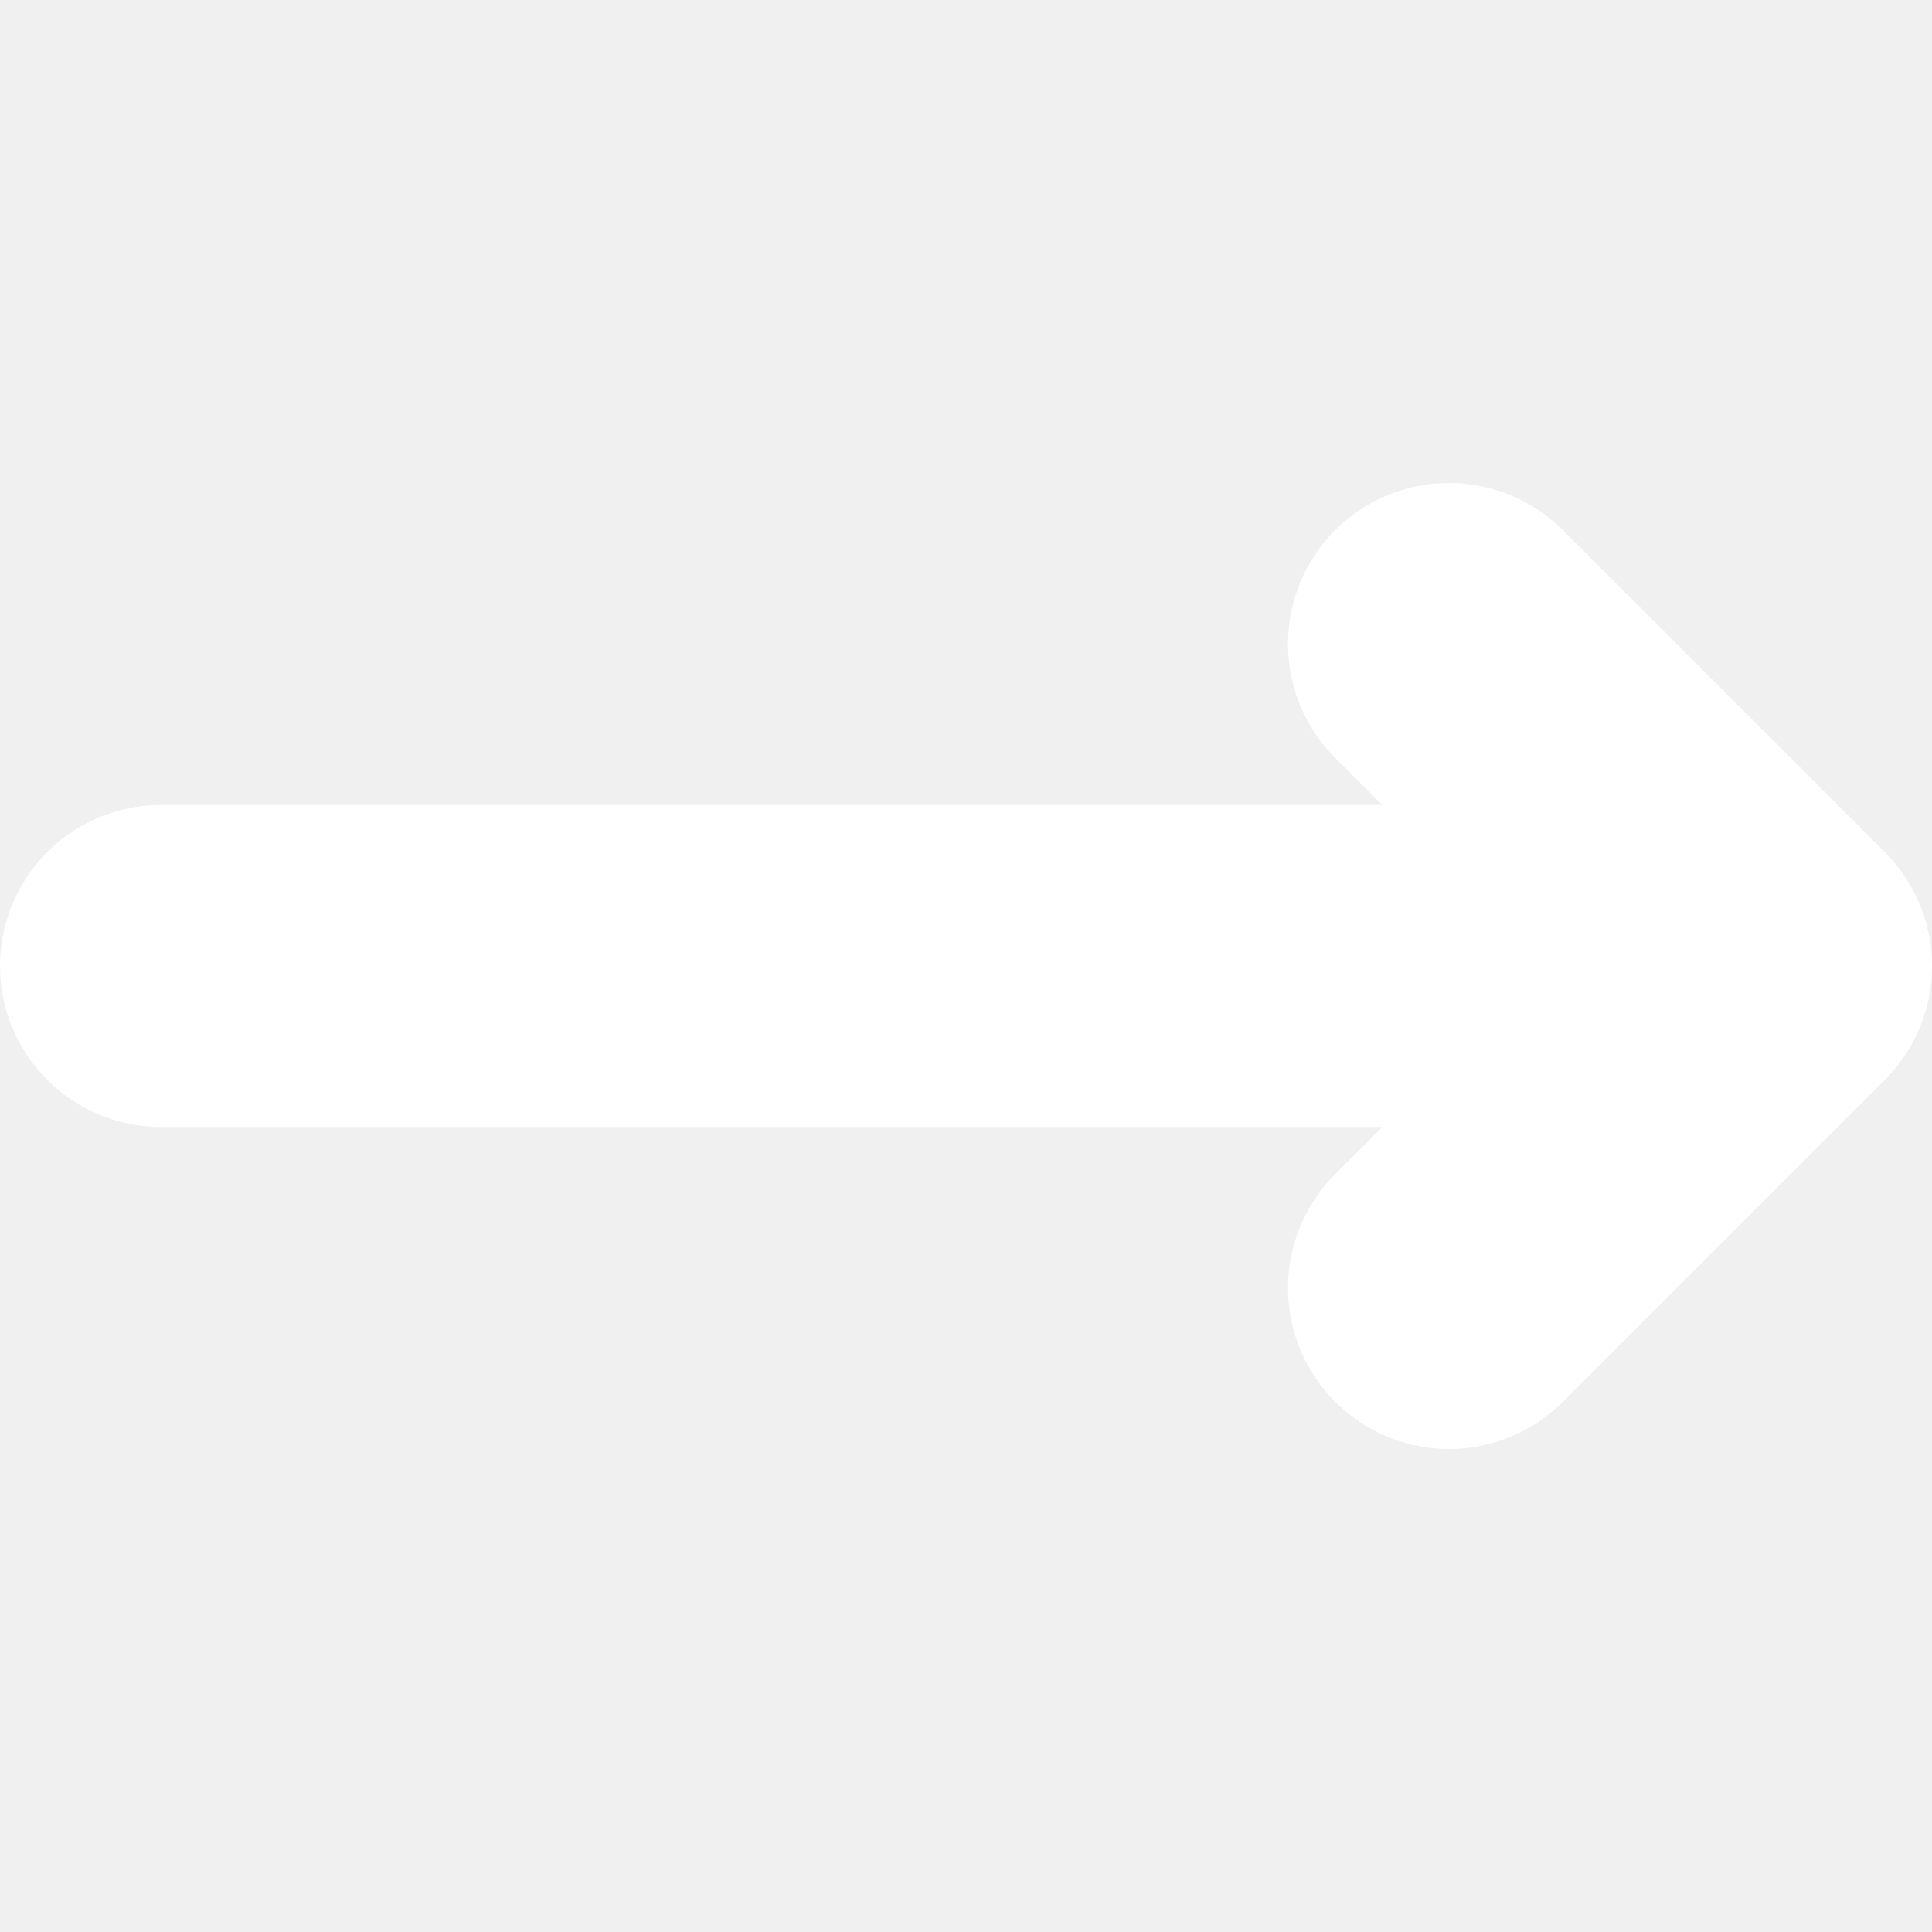
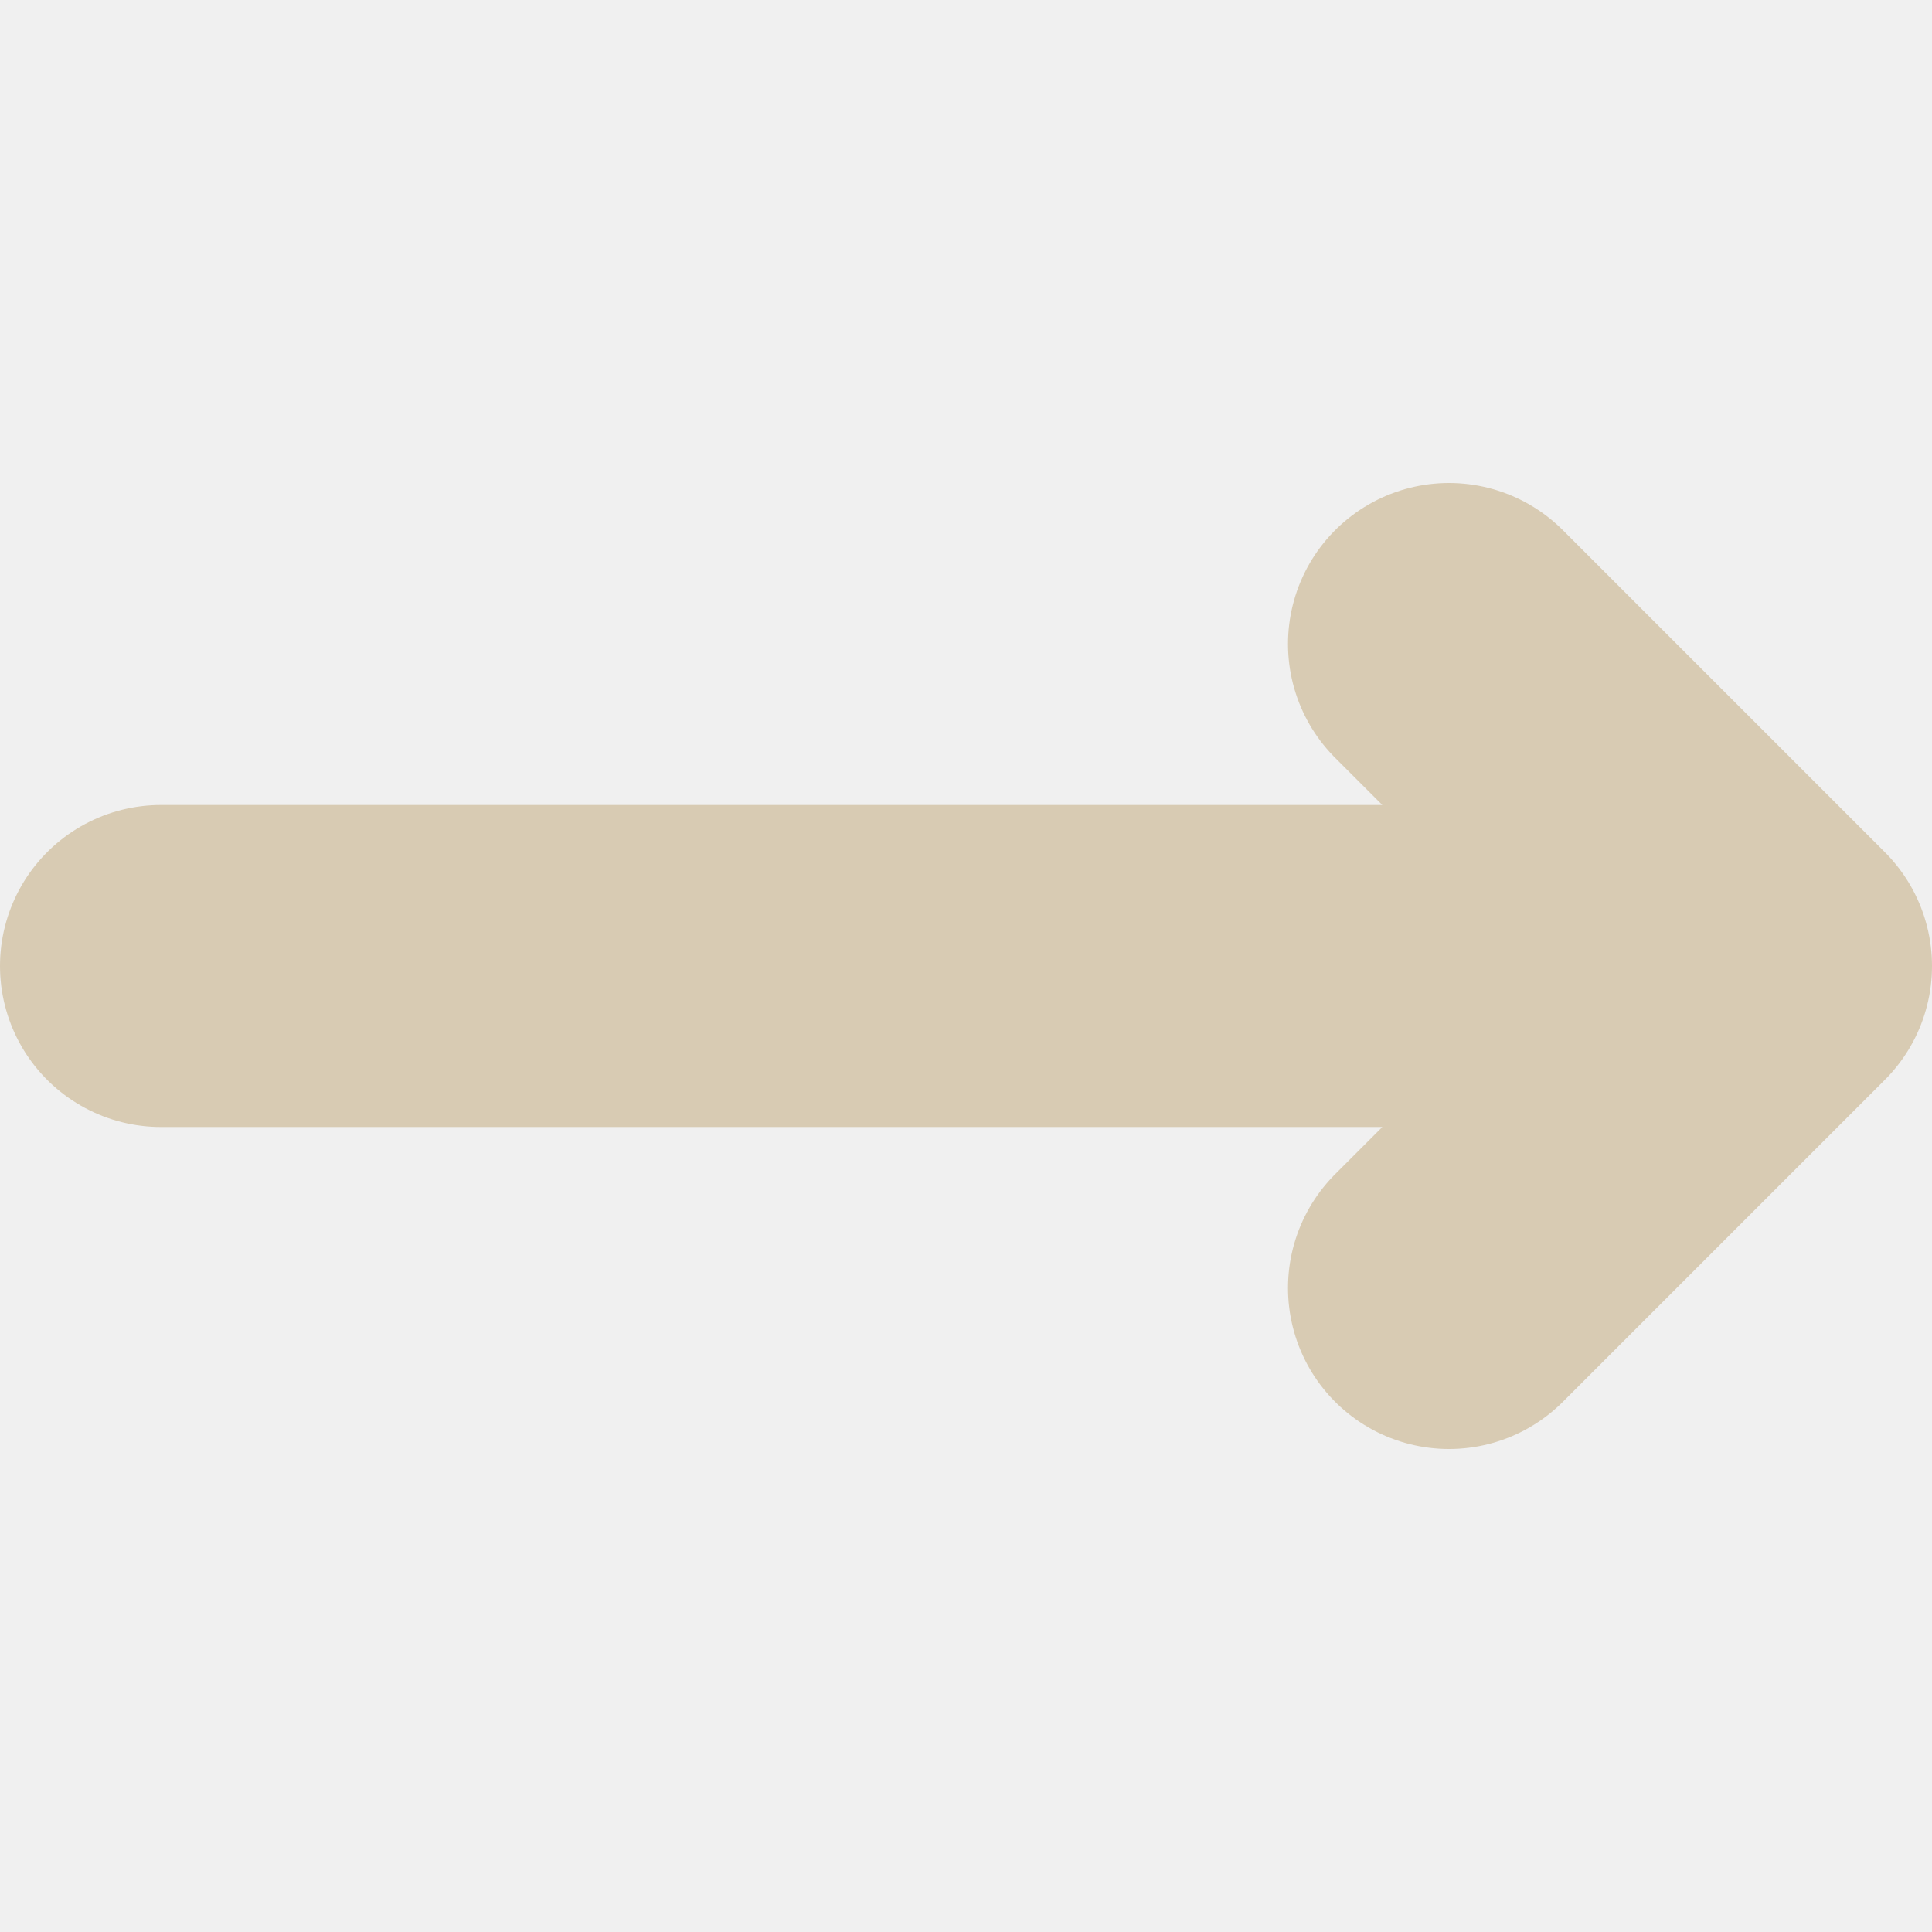
<svg xmlns="http://www.w3.org/2000/svg" width="12" height="12" viewBox="0 0 12 12" fill="none">
-   <path d="M9 8L11 6M11 6L9 4M11 6L1 6" stroke="white" stroke-width="2" stroke-linecap="round" stroke-linejoin="round" />
+   <path d="M9 8L11 6M11 6L9 4M11 6L1 6" stroke="#D8CBB3" stroke-width="2" stroke-linecap="round" stroke-linejoin="round" />
</svg>
